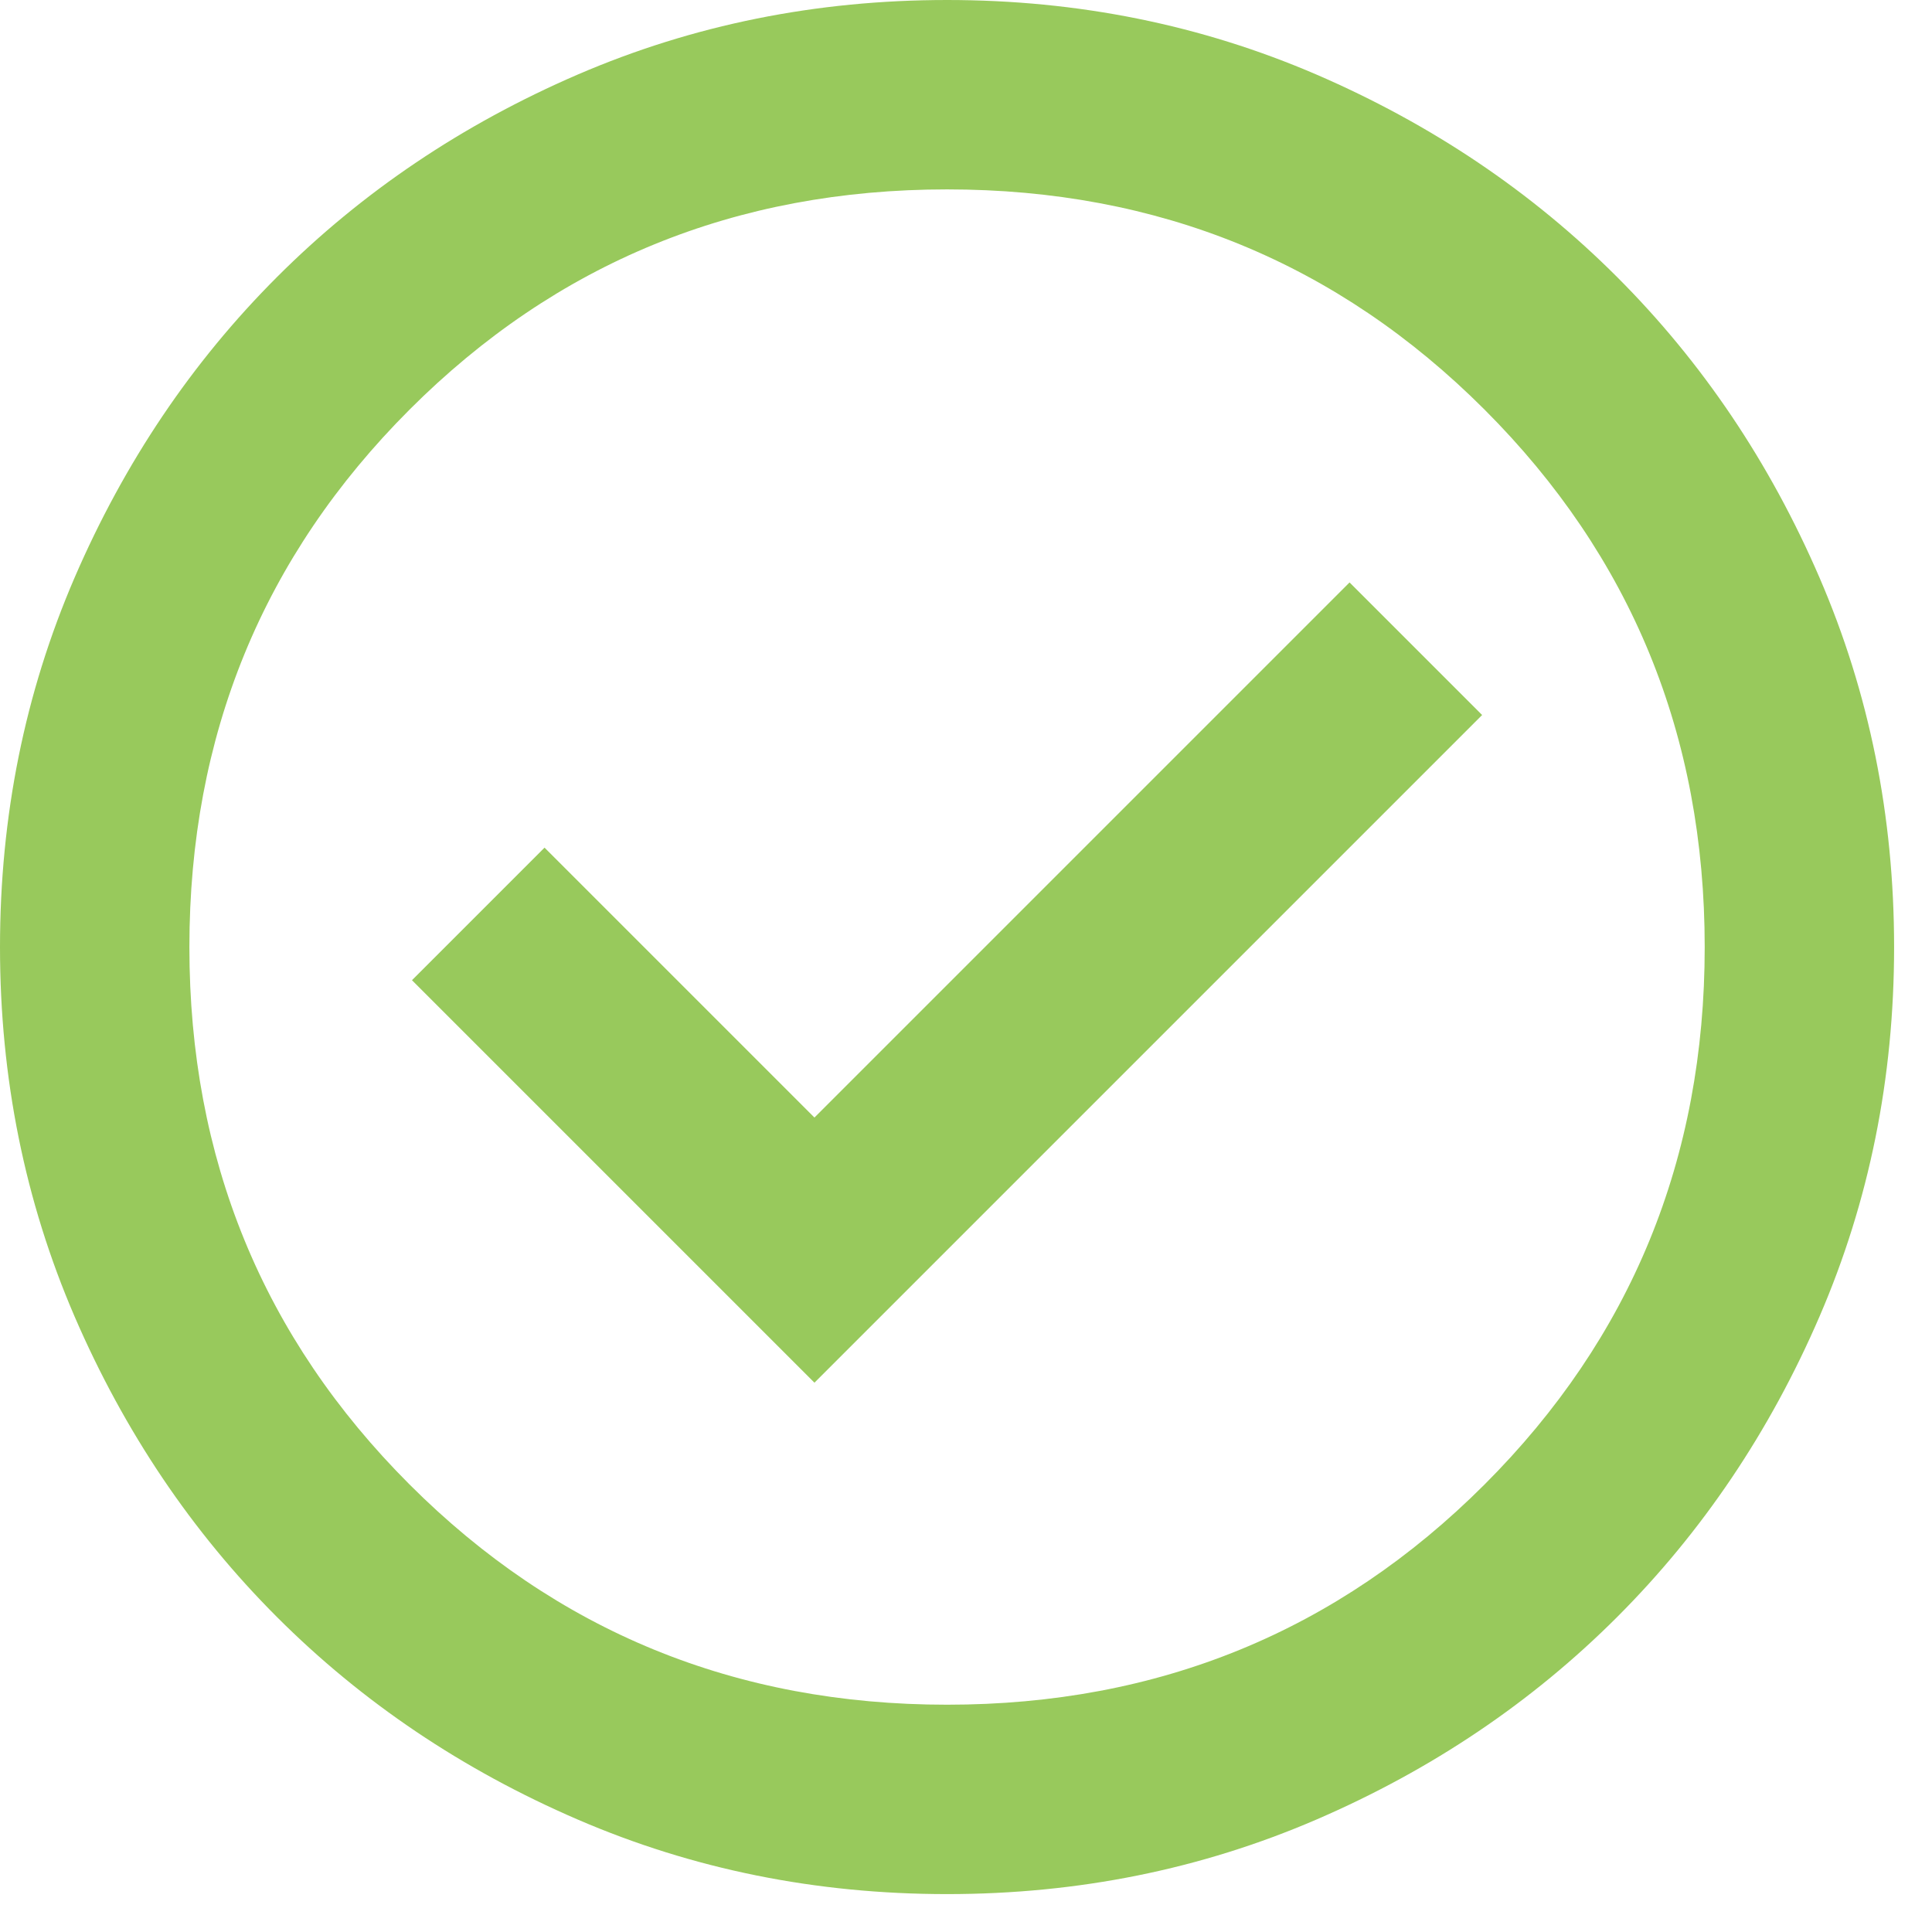
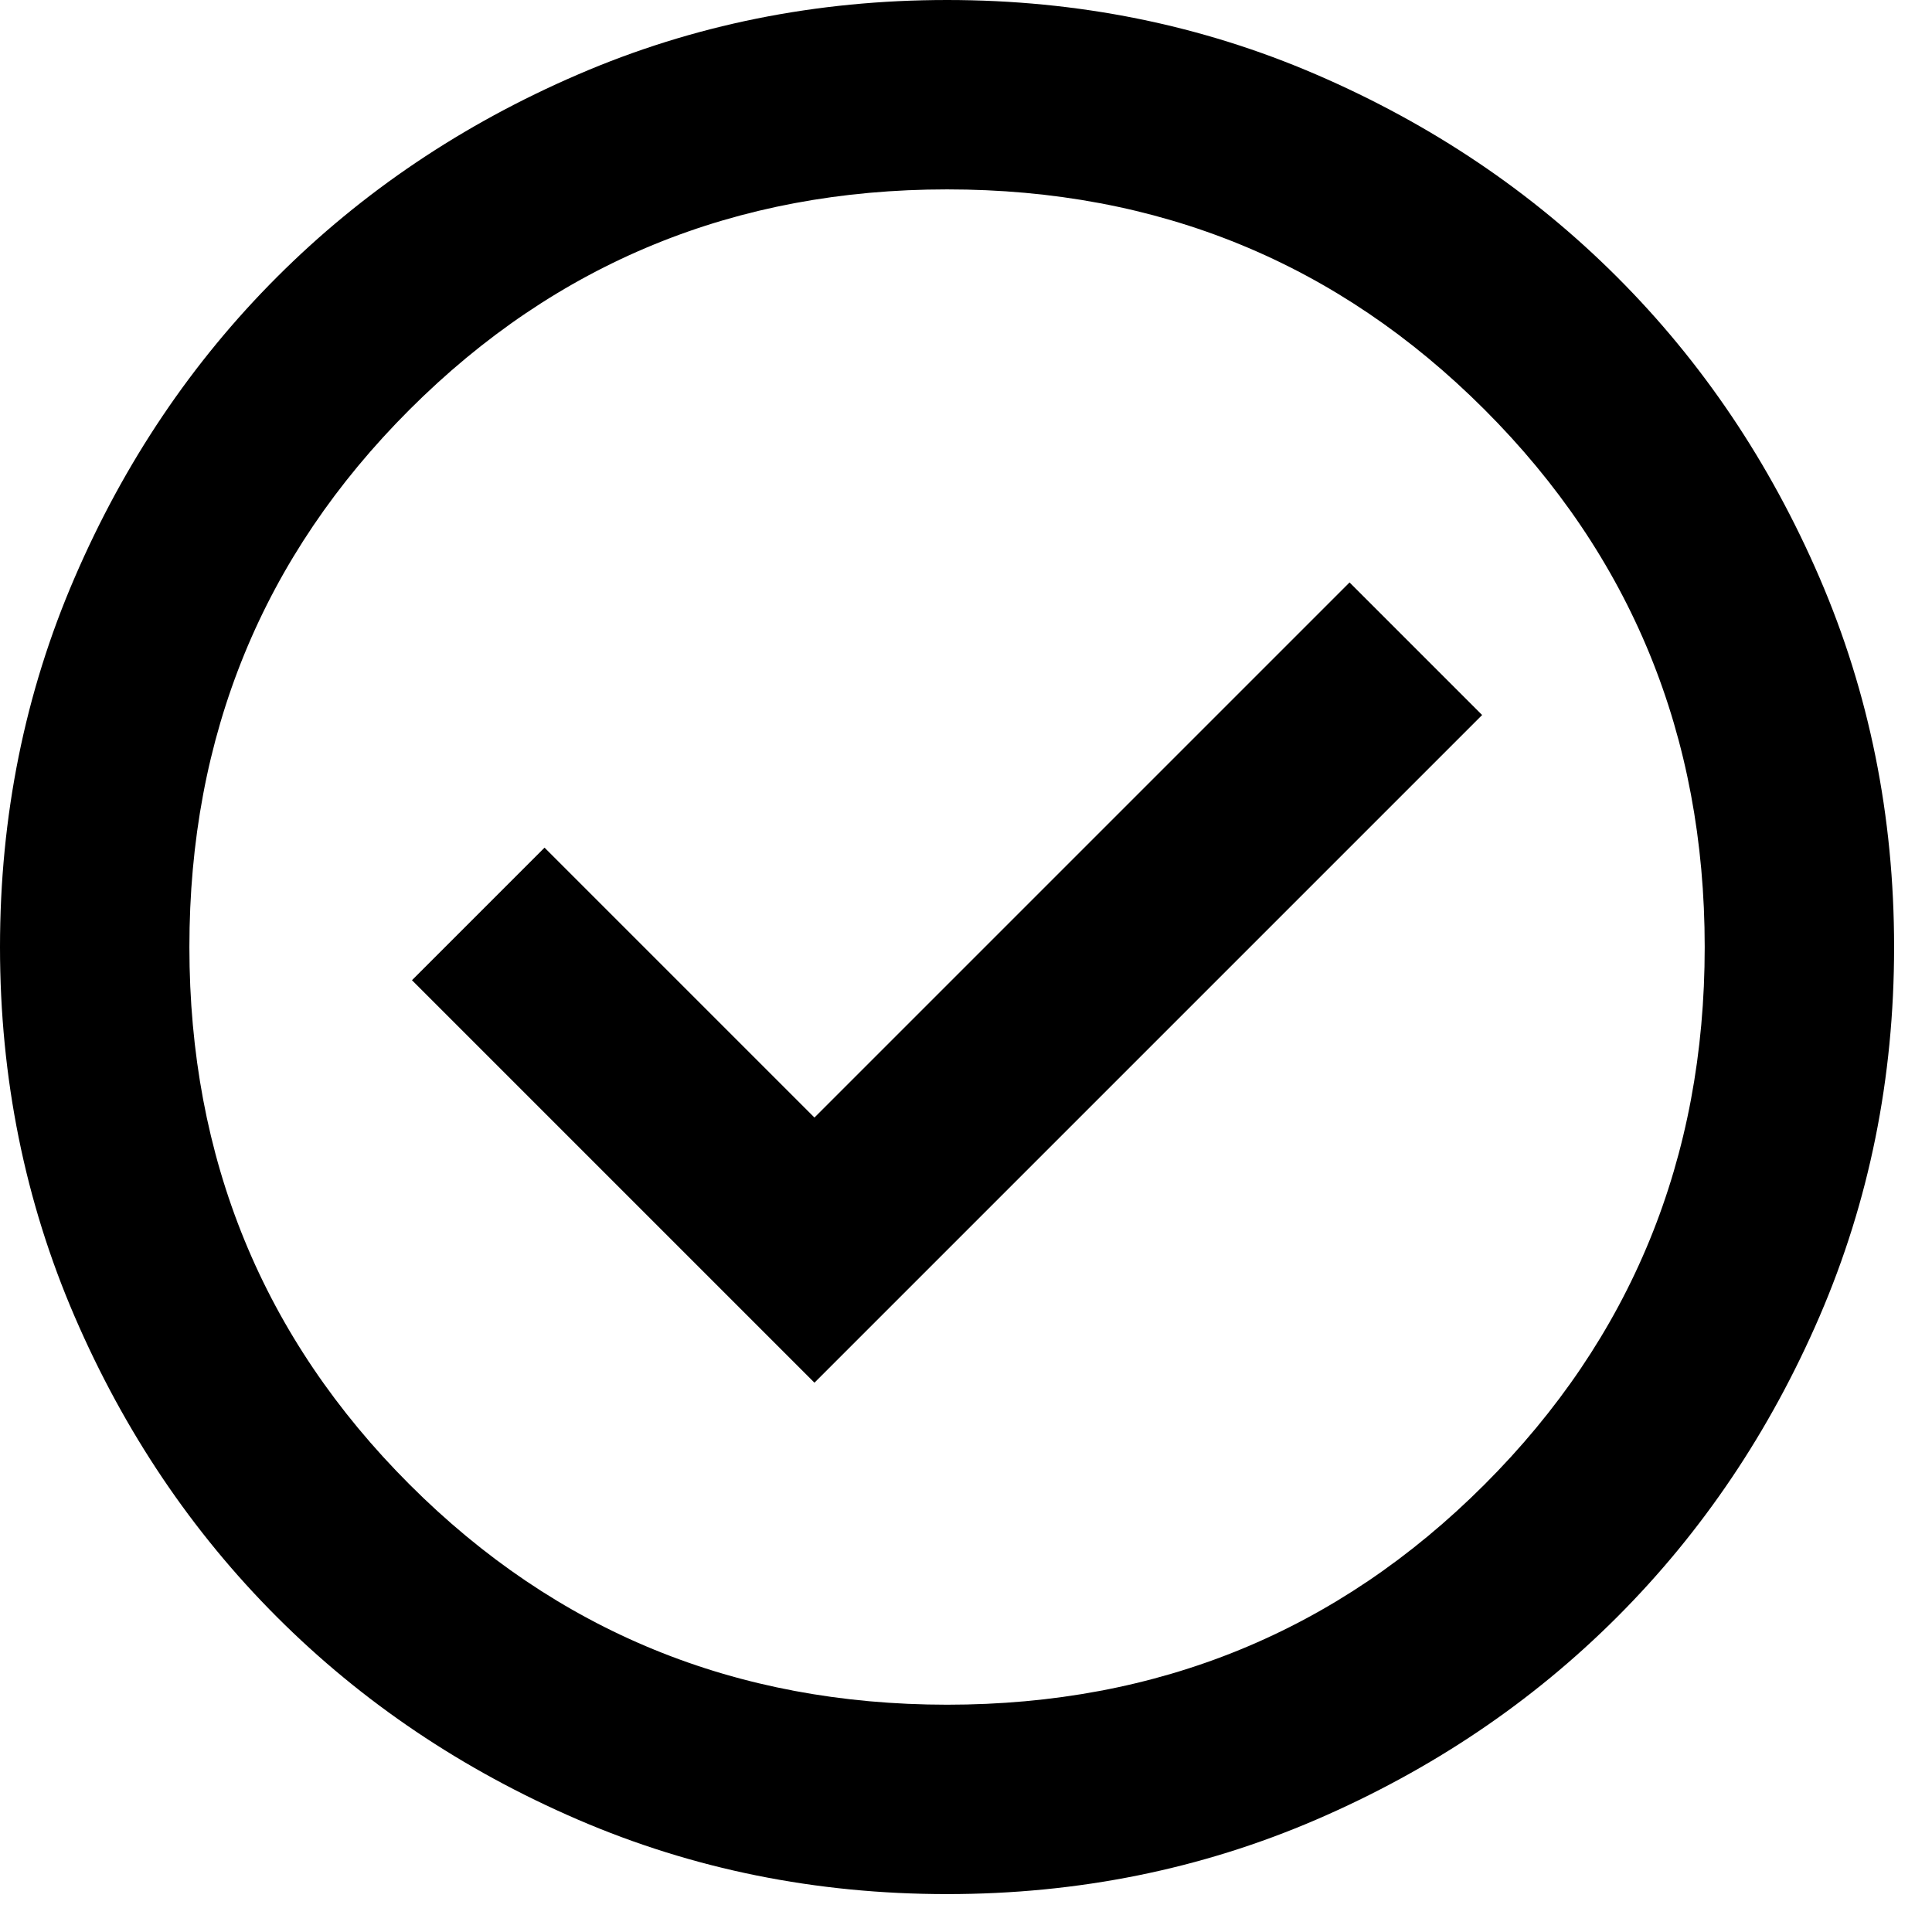
- <svg xmlns="http://www.w3.org/2000/svg" width="34" height="34" viewBox="0 0 34 34" fill="none">
-   <path d="M14.333 24.333L26.083 12.583L23.75 10.25L14.333 19.667L9.583 14.917L7.25 17.25L14.333 24.333ZM16.667 33.333C14.361 33.333 12.194 32.896 10.167 32.021C8.139 31.146 6.375 29.958 4.875 28.458C3.375 26.958 2.188 25.194 1.312 23.167C0.438 21.139 0 18.972 0 16.667C0 14.361 0.438 12.194 1.312 10.167C2.188 8.139 3.375 6.375 4.875 4.875C6.375 3.375 8.139 2.188 10.167 1.312C12.194 0.438 14.361 0 16.667 0C18.972 0 21.139 0.438 23.167 1.312C25.194 2.188 26.958 3.375 28.458 4.875C29.958 6.375 31.146 8.139 32.021 10.167C32.896 12.194 33.333 14.361 33.333 16.667C33.333 18.972 32.896 21.139 32.021 23.167C31.146 25.194 29.958 26.958 28.458 28.458C26.958 29.958 25.194 31.146 23.167 32.021C21.139 32.896 18.972 33.333 16.667 33.333ZM16.667 30C20.389 30 23.542 28.708 26.125 26.125C28.708 23.542 30 20.389 30 16.667C30 12.944 28.708 9.792 26.125 7.208C23.542 4.625 20.389 3.333 16.667 3.333C12.944 3.333 9.792 4.625 7.208 7.208C4.625 9.792 3.333 12.944 3.333 16.667C3.333 20.389 4.625 23.542 7.208 26.125C9.792 28.708 12.944 30 16.667 30Z" fill="#98C95C" />
+ <svg xmlns="http://www.w3.org/2000/svg" fill="none" viewBox="0 0 34 34">
+   <path fill="currentColor" d="m14.333 24.333 11.75-11.75-2.333-2.333-9.417 9.417-4.75-4.75L7.25 17.25zm2.334 9q-3.46 0-6.5-1.312-3.042-1.313-5.292-3.563t-3.562-5.291T0 16.667q0-3.46 1.313-6.5 1.312-3.042 3.562-5.292t5.292-3.562Q13.207 0 16.667 0q3.458 0 6.5 1.313 3.04 1.312 5.291 3.562 2.25 2.25 3.563 5.292 1.312 3.04 1.312 6.5 0 3.458-1.312 6.5-1.313 3.04-3.563 5.291-2.25 2.25-5.291 3.563-3.042 1.312-6.5 1.312m0-3.333q5.583 0 9.458-3.875T30 16.667t-3.875-9.459-9.458-3.875-9.459 3.875-3.875 9.459 3.875 9.458T16.667 30" />
</svg>
